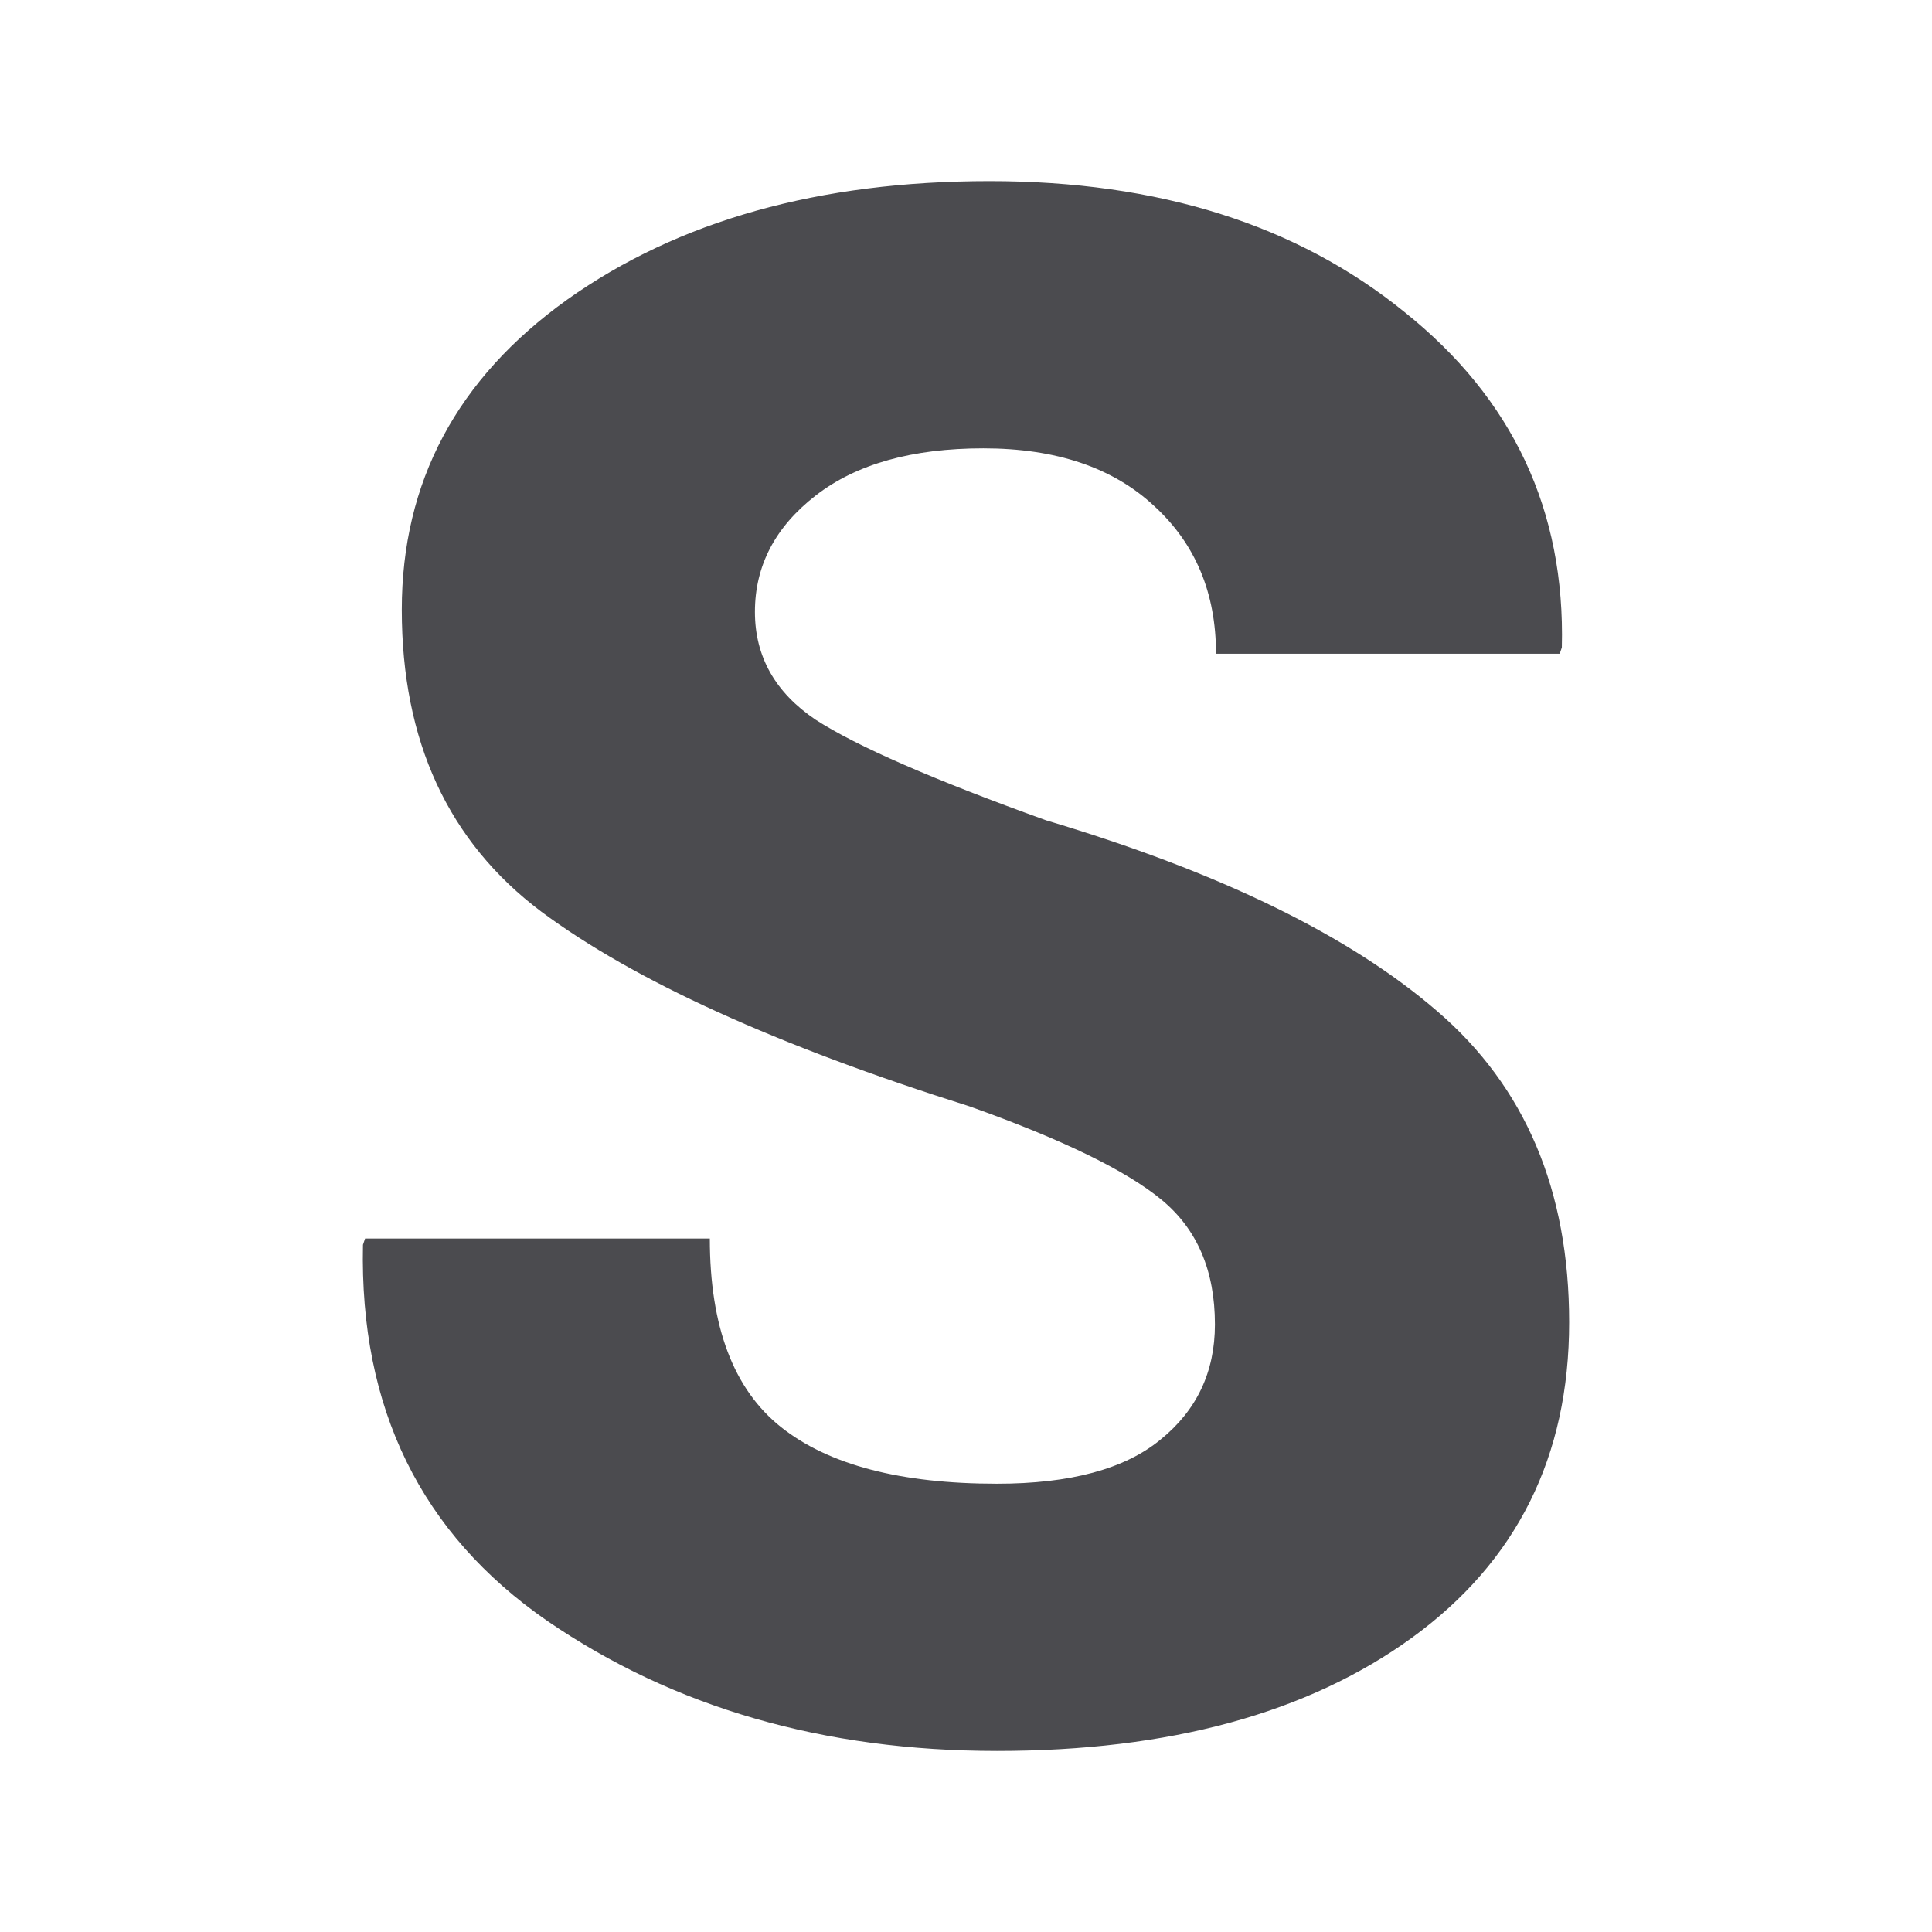
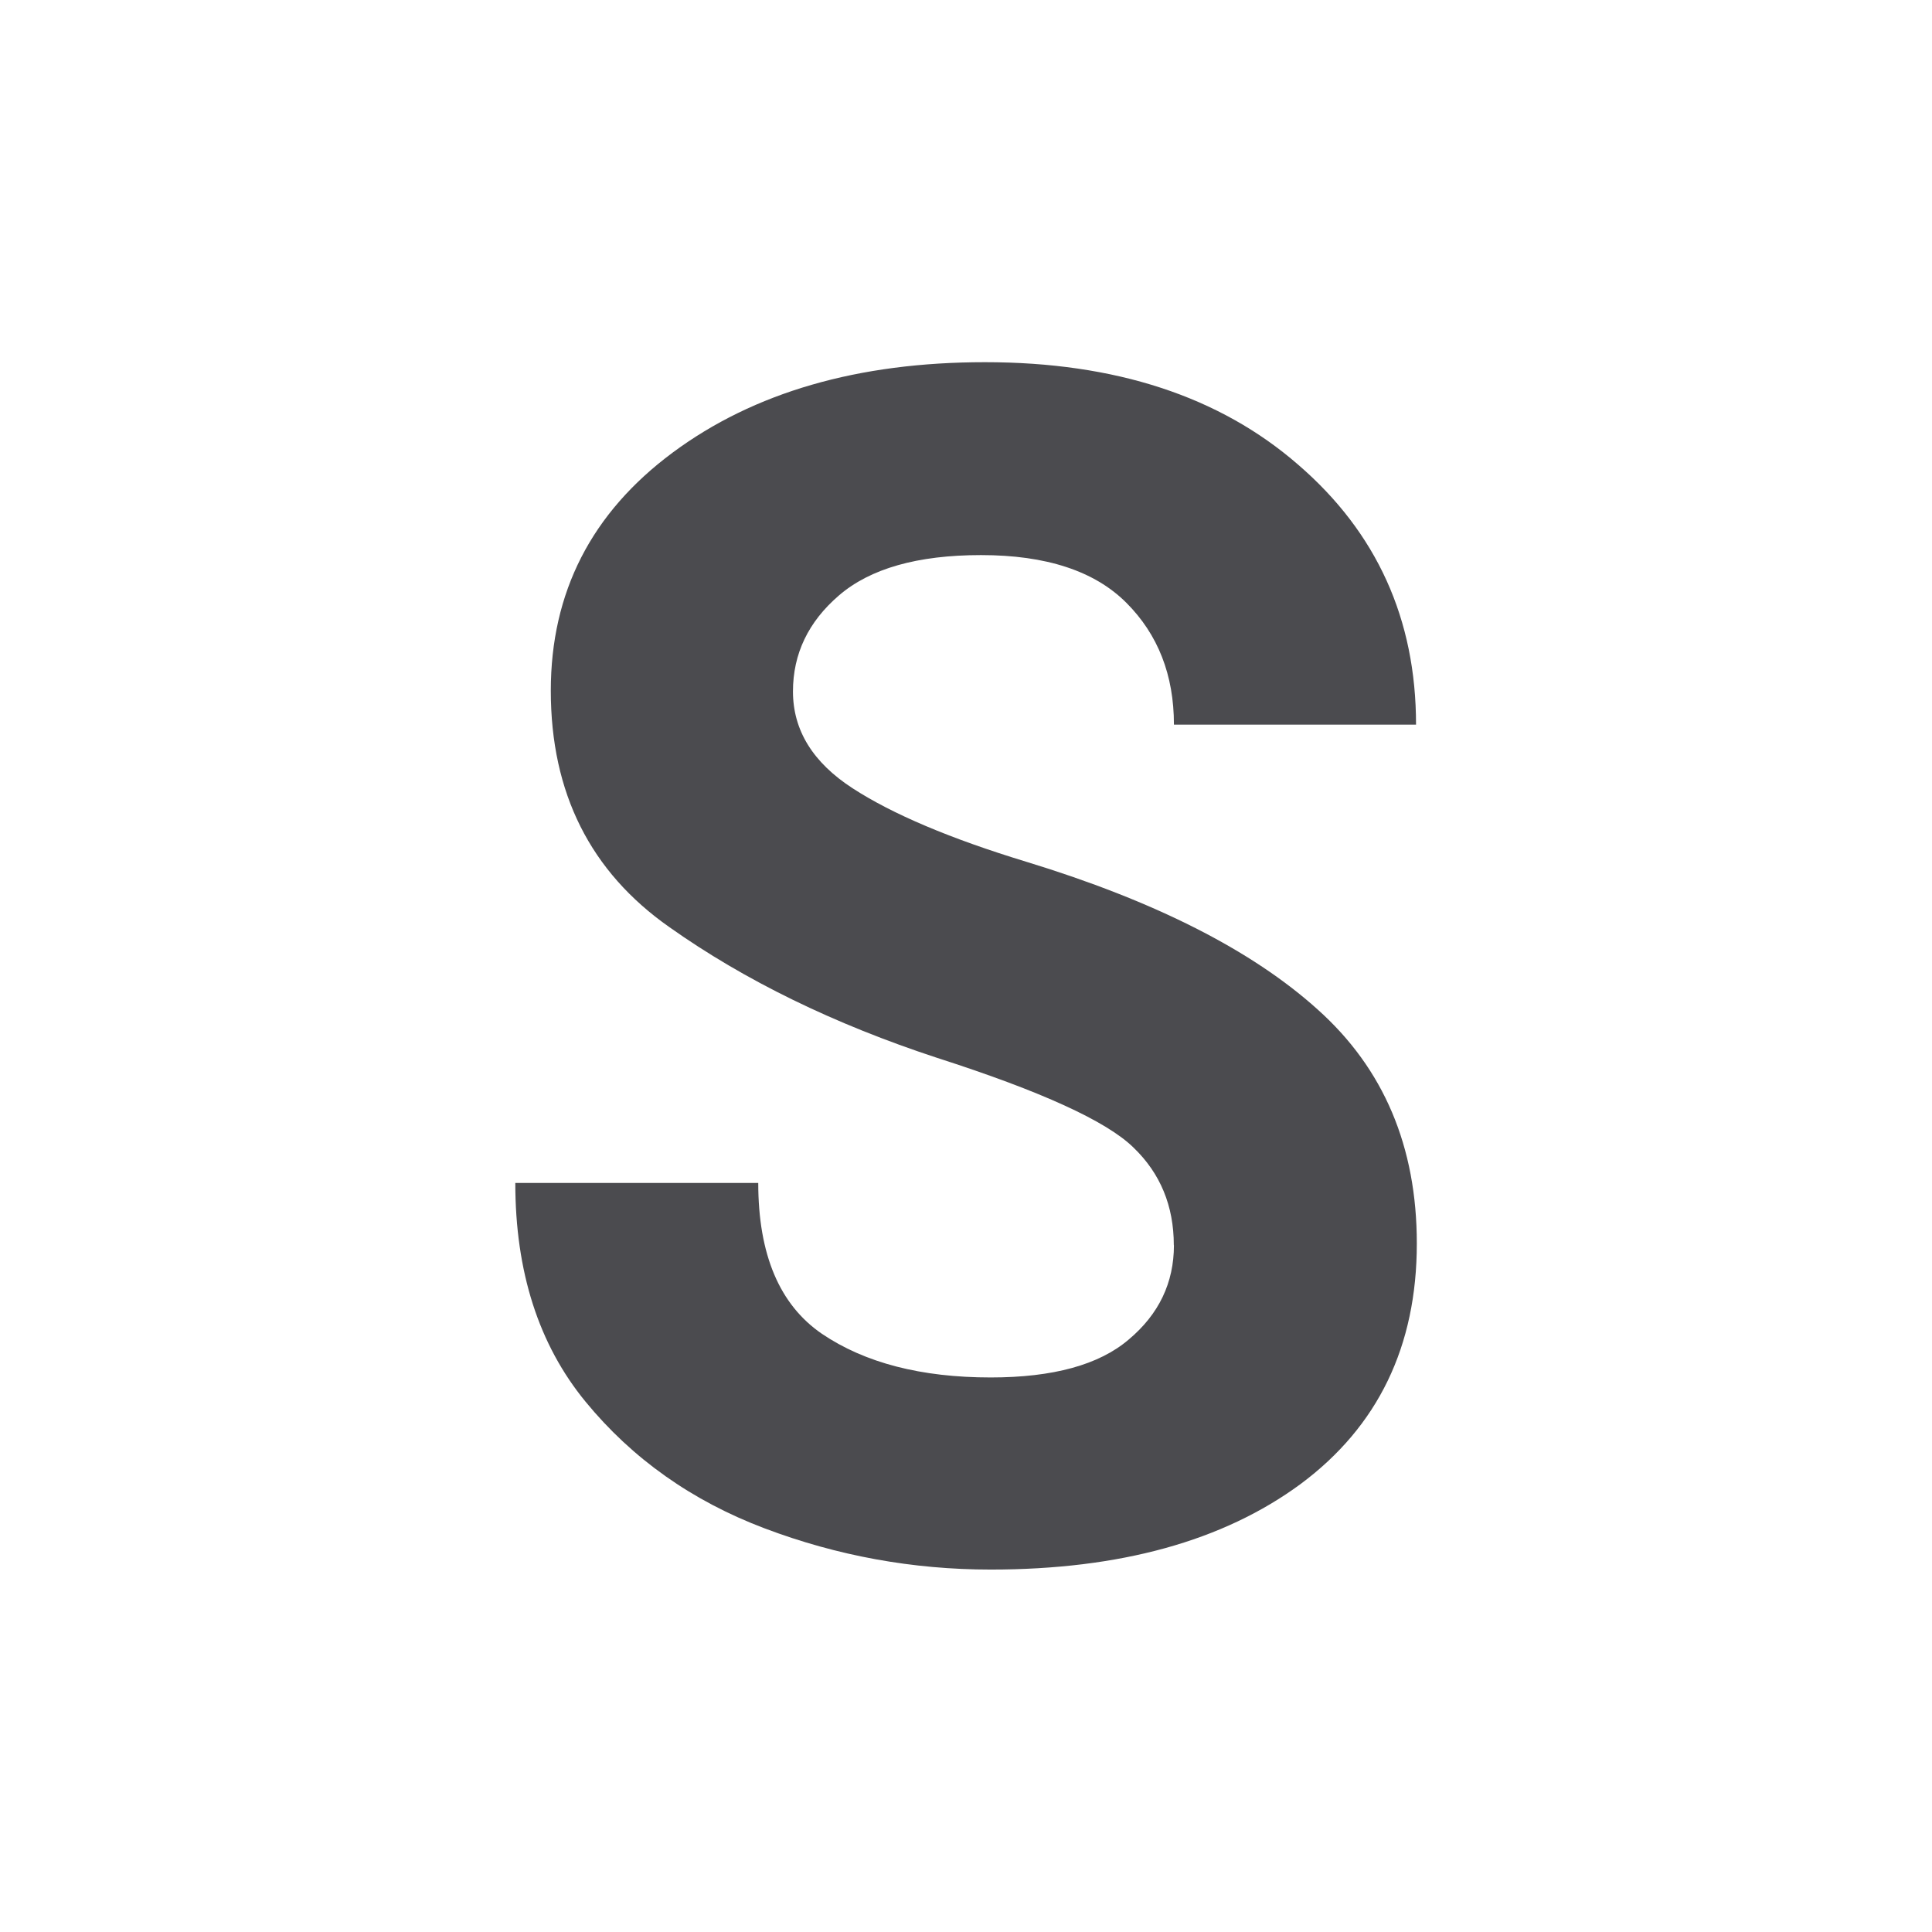
<svg xmlns="http://www.w3.org/2000/svg" viewBox="0 0 32 32">
-   <path d="m22.113 21.936q0-1.336-.885-2.065-.885-.729-3.176-1.545-4.79-1.51-7.099-3.228-2.308-1.736-2.308-4.999 0-3.176 2.742-5.138 2.76-1.961 6.995-1.961 4.2 0 6.873 2.17 2.69 2.152 2.604 5.554l-.035.104h-5.693q0-1.51-1.024-2.447-1.024-.955-2.829-.955-1.77 0-2.777.781-1.007.781-1.007 1.927 0 1.111 1.007 1.788 1.024.66 3.818 1.666 4.304 1.284 6.474 3.159 2.187 1.875 2.187 5.155 0 3.333-2.604 5.224-2.586 1.875-6.873 1.875-4.304 0-7.446-2.152-3.142-2.17-3.055-6.231l.035-.104h5.71q0 2.187 1.18 3.124 1.18.937 3.575.937 1.822 0 2.708-.729.903-.729.903-1.909z" fill="#4b4b4f" transform="translate(-1.99)" />
+   <path d="m19.442 20.625q0-.976-.668-1.618-.668-.655-3.248-1.484-2.567-.842-4.438-2.166-1.965-1.377-1.965-3.917 0-2.446 2.019-3.944 2.019-1.497 5.173-1.497 3.235 0 5.187 1.698 1.952 1.684 1.952 4.305h-4.01q0-1.23-.789-2.019-.789-.789-2.406-.789-1.577 0-2.353.668-.762.655-.762 1.591 0 .963.989 1.604.989.642 2.874 1.216 3.195.976 4.826 2.446 1.644 1.47 1.644 3.877 0 2.553-1.925 3.984-1.925 1.417-5.133 1.417-1.938 0-3.743-.682-1.805-.682-2.968-2.099-1.163-1.417-1.163-3.623h4.024q0 1.778 1.056 2.5 1.069.722 2.794.722 1.551 0 2.286-.628.749-.628.749-1.564z" fill="#4b4b4f" />
</svg>
